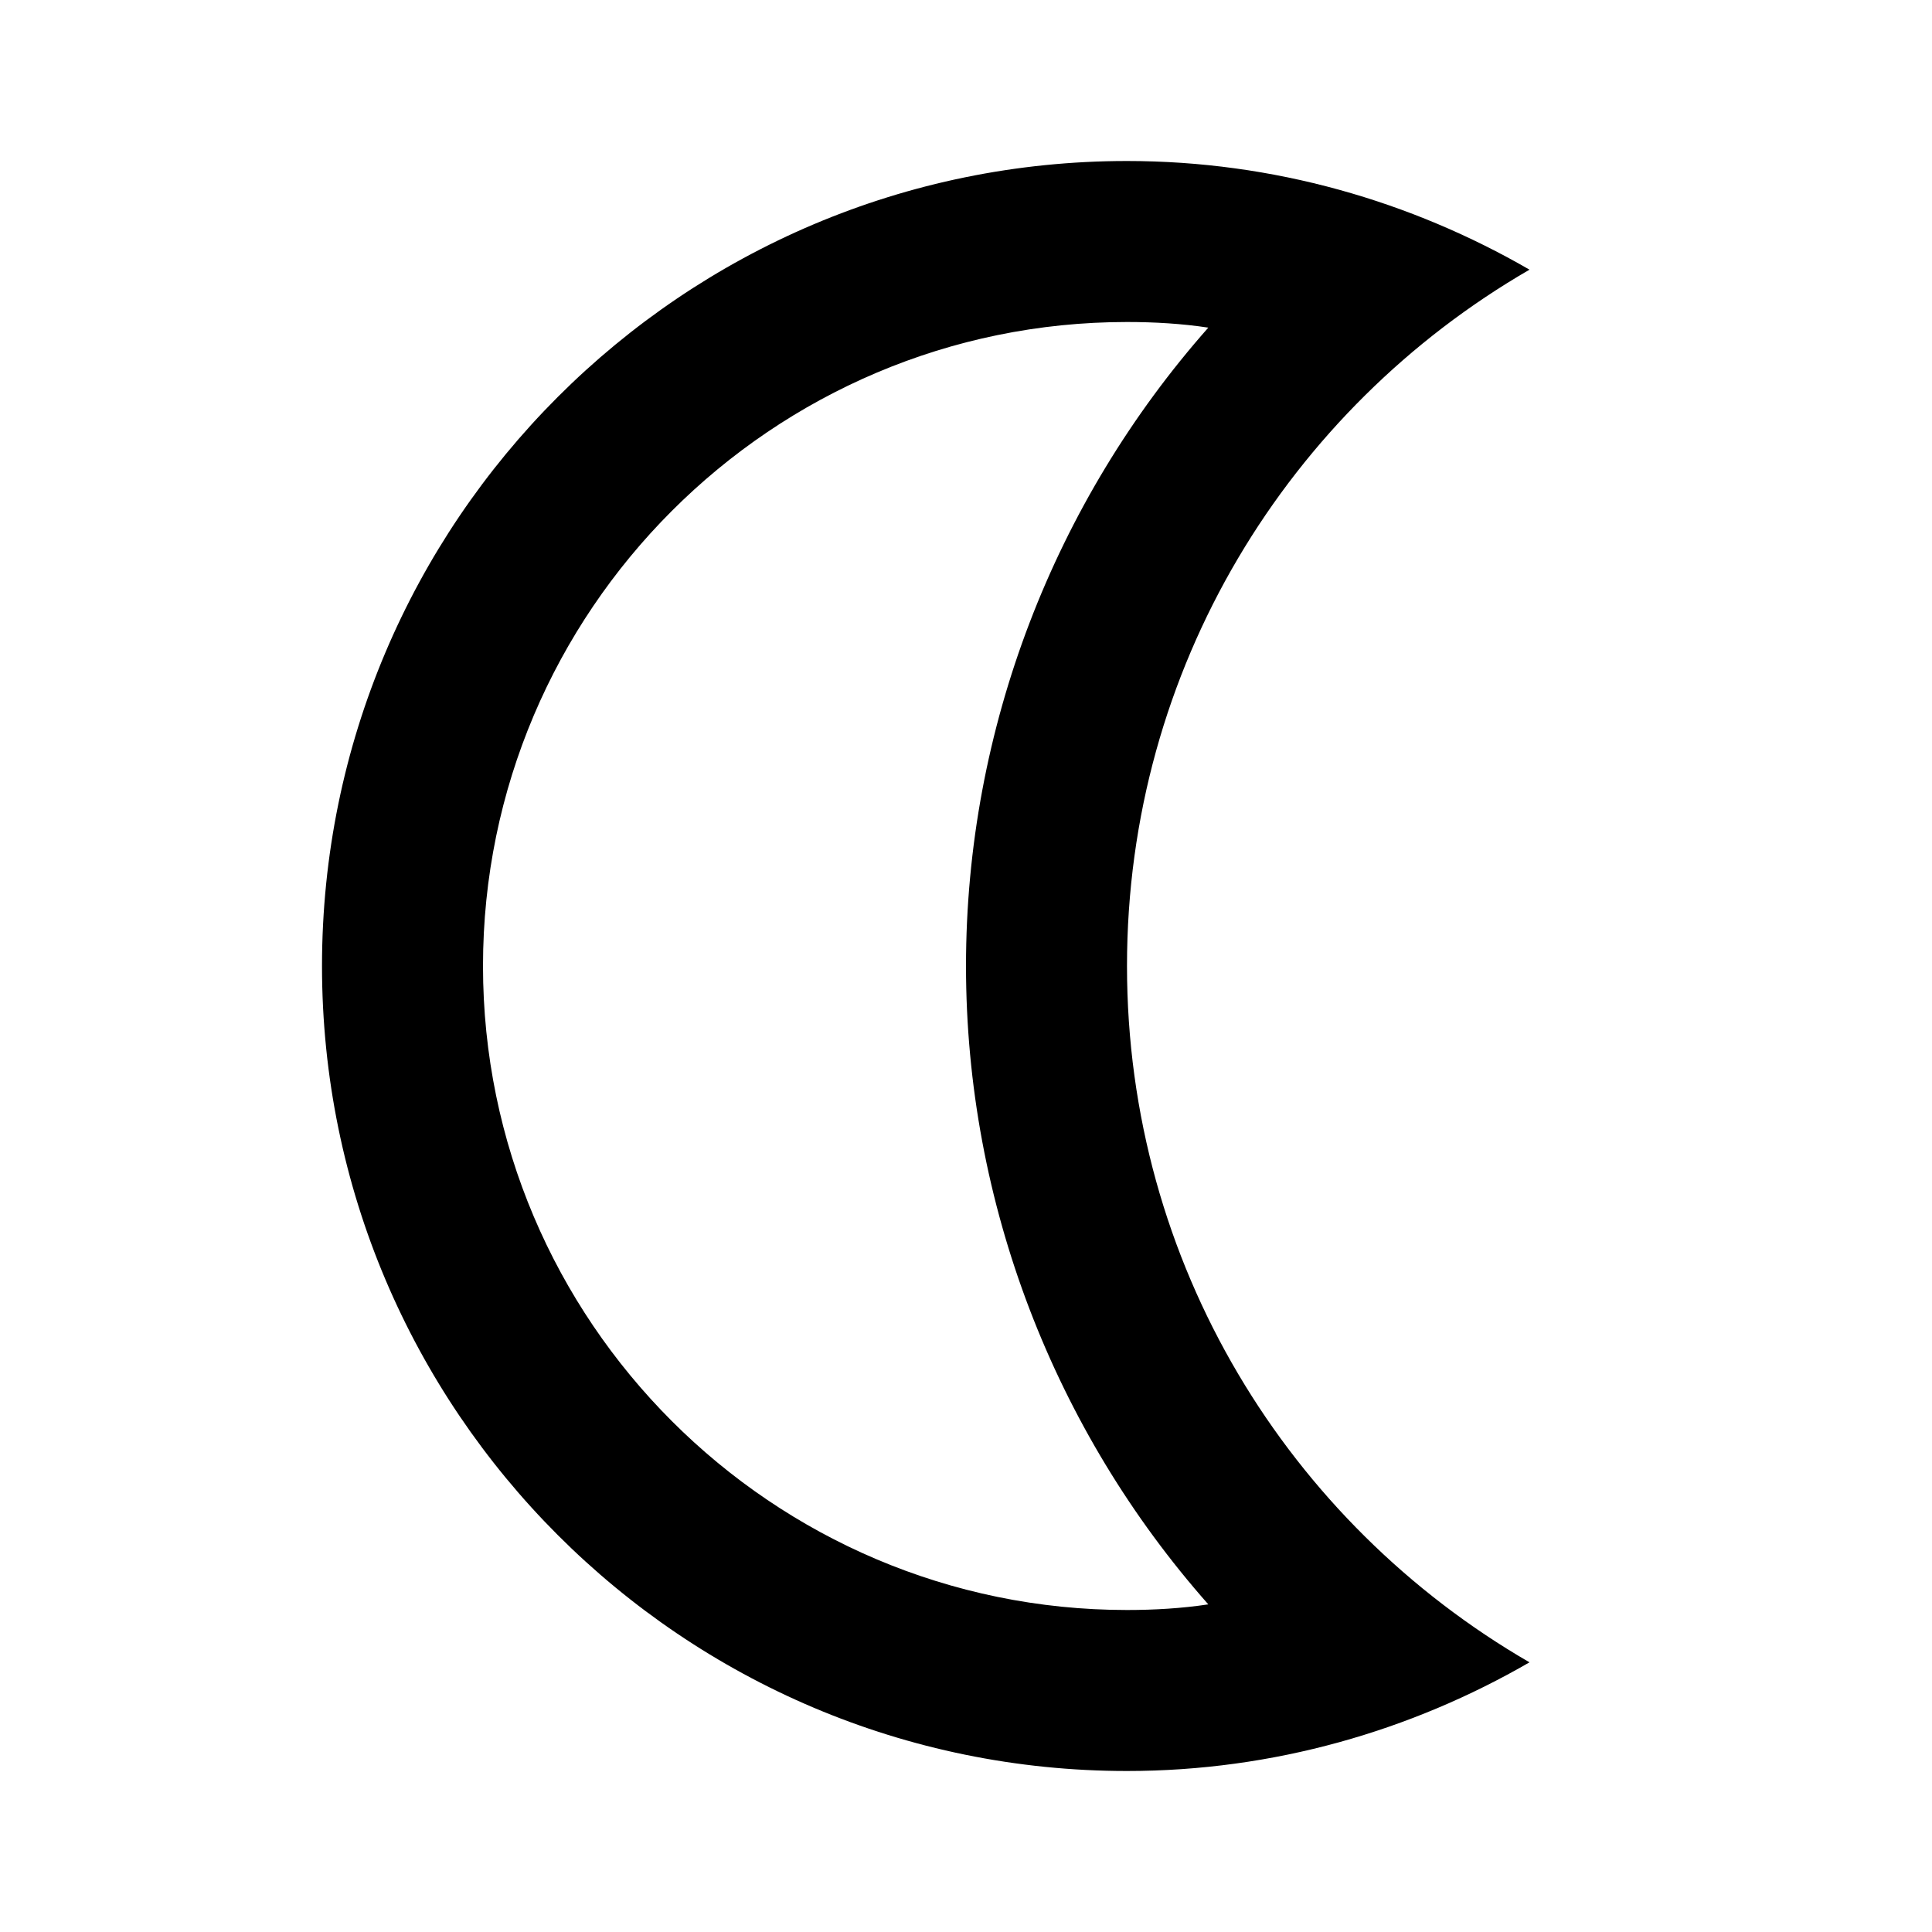
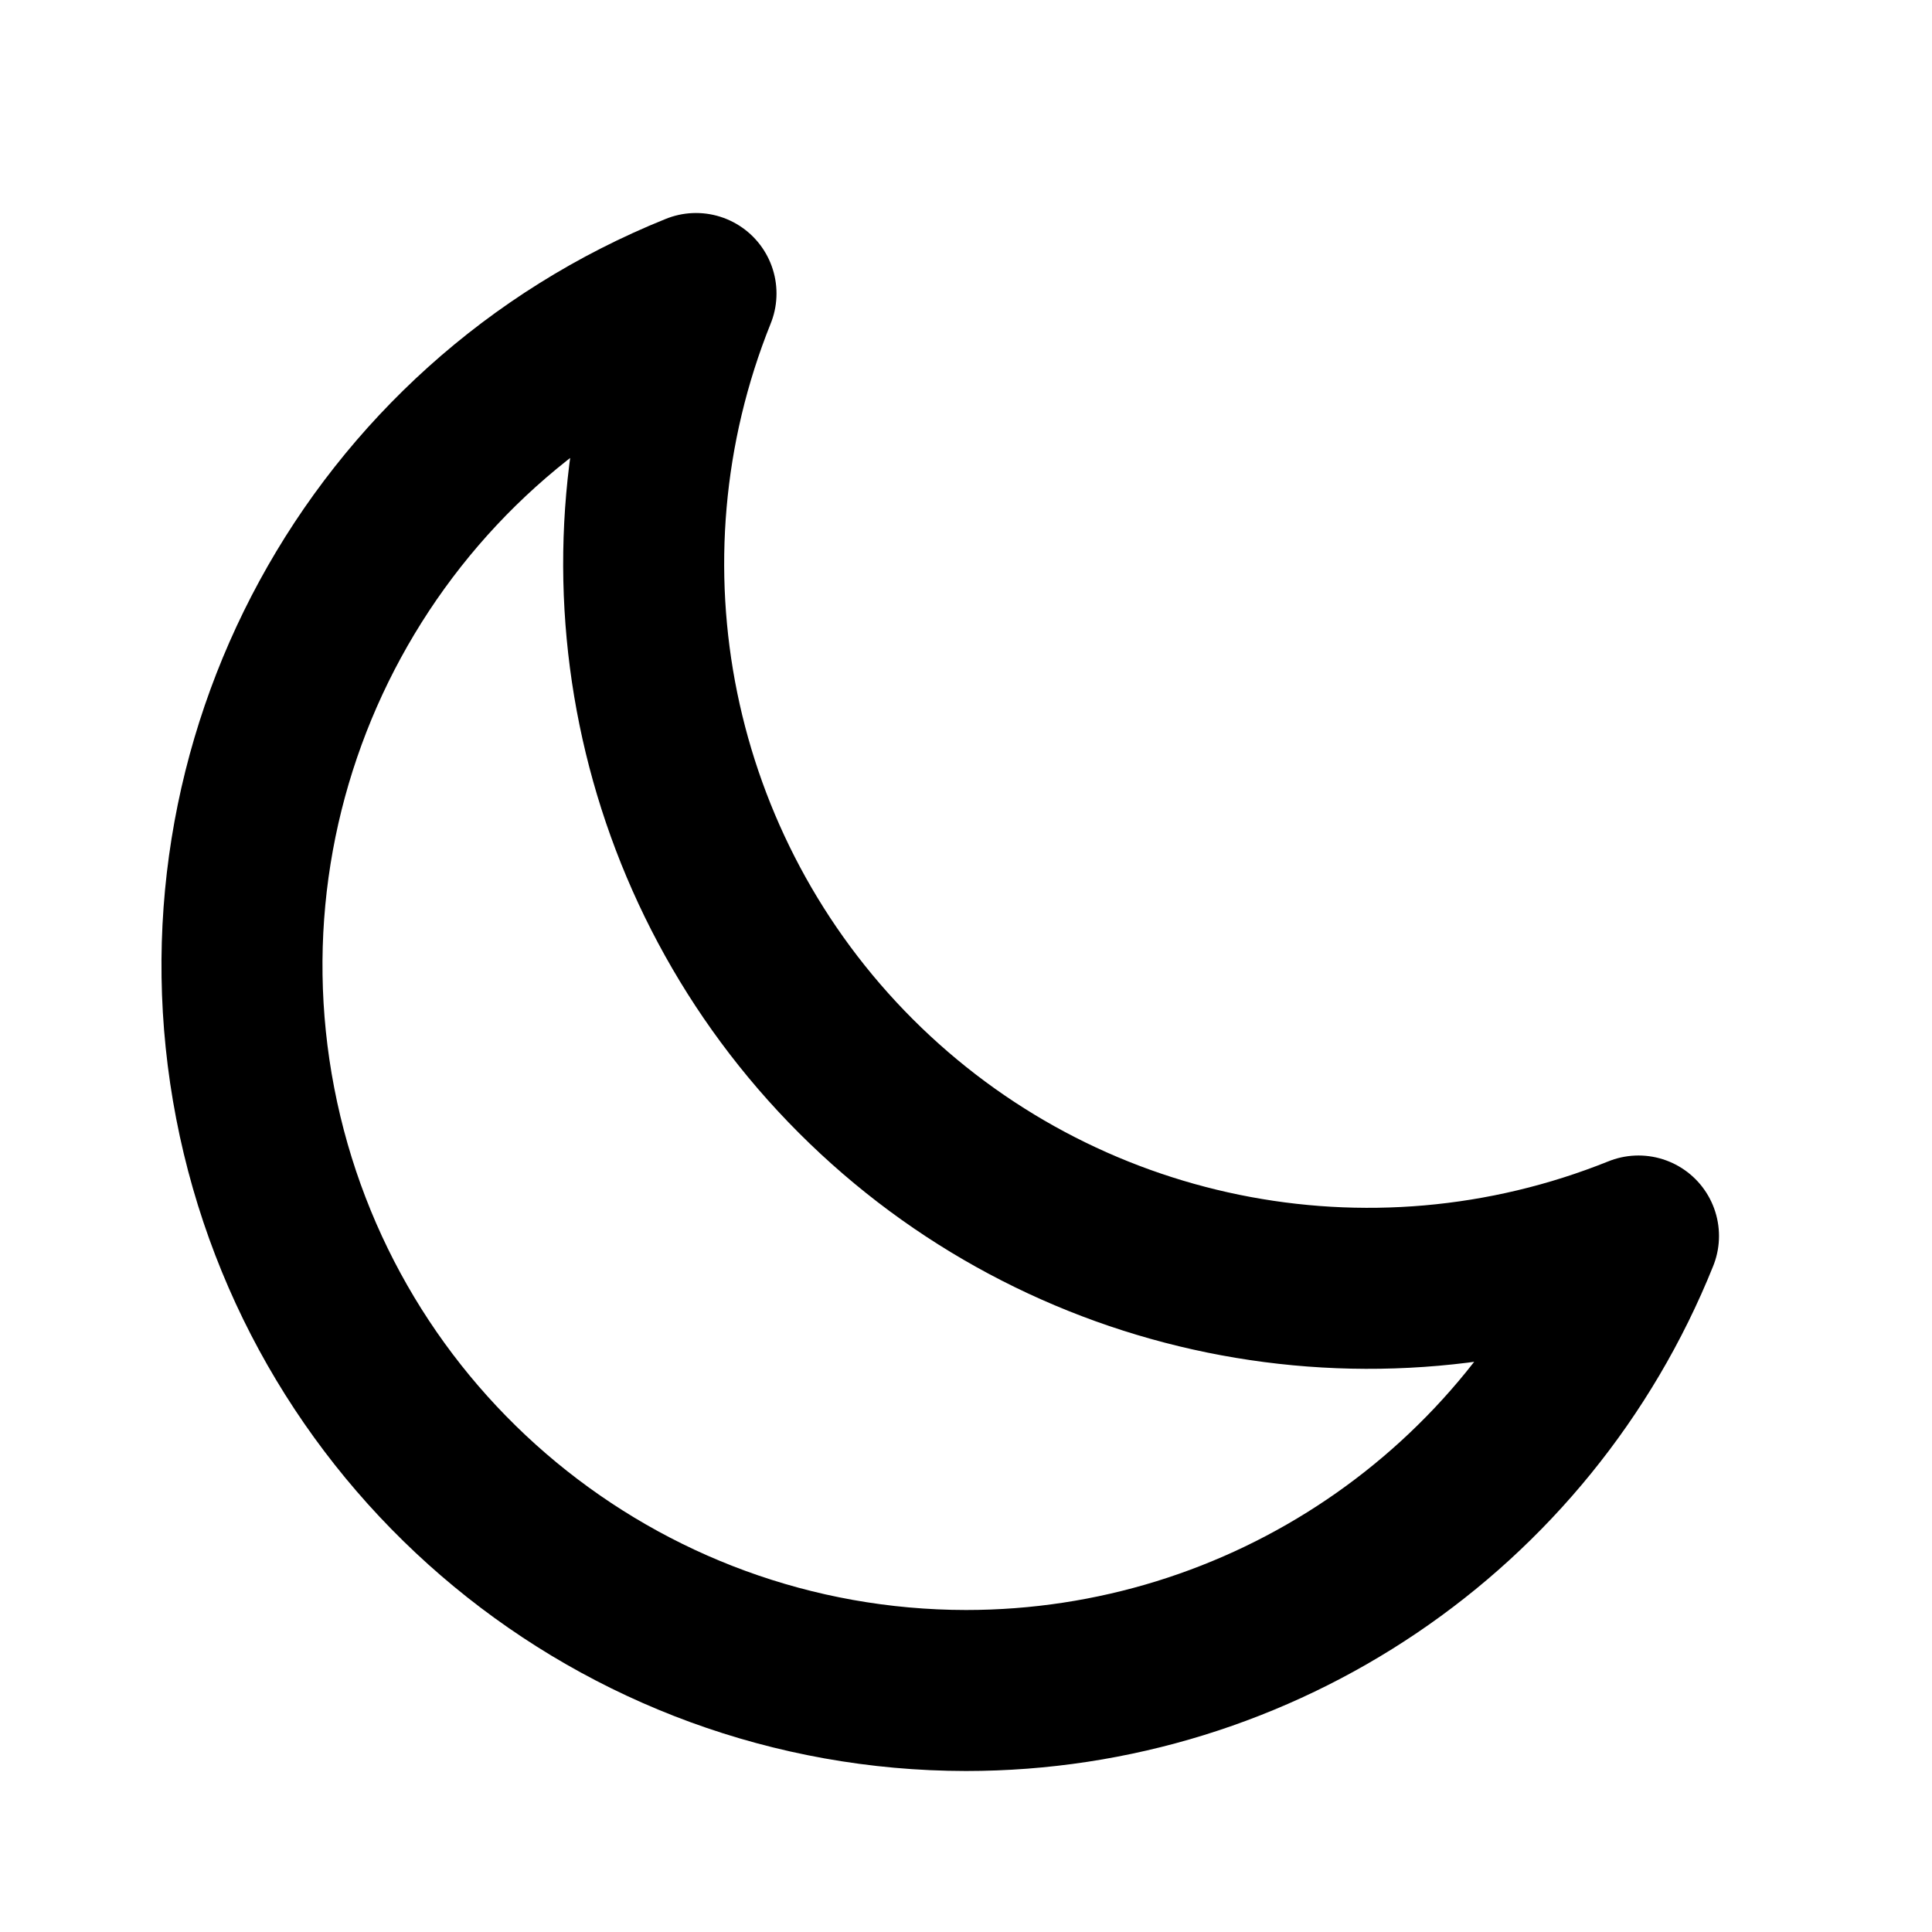
- <svg xmlns="http://www.w3.org/2000/svg" enable-background="new 0 0 24 24" height="24px" viewBox="0 0 24 24" width="24px" fill="#000000">
-   <g>
-     <path d="M0,0h24v24H0V0z" fill="none" />
-   </g>
-   <g>
-     <g>
-       <g>
-         <path d="M14,4c0.34,0,0.68,0.02,1.01,0.07C13.1,6.23,12,9.05,12,12s1.1,5.77,3.01,7.93C14.68,19.98,14.34,20,14,20 c-4.41,0-8-3.59-8-8S9.59,4,14,4 M14,2C8.48,2,4,6.48,4,12s4.48,10,10,10c1.82,0,3.53-0.5,5-1.35c-2.99-1.73-5-4.95-5-8.65 s2.01-6.92,5-8.65C17.53,2.5,15.82,2,14,2L14,2z" />
-       </g>
-     </g>
-   </g>
+ <svg xmlns="http://www.w3.org/2000/svg" fill="none" viewBox="0 0 24 24" stroke="currentColor" style="overflow:visible" role="img" aria-labelledby="a9hdicq9fd4c72l4onebc59toeof7p99" class="mr-3 h-5 w-5 text-gray-400 group-hover:text-gray-500">
+   <path stroke-linecap="round" stroke-linejoin="round" stroke-width="2" d="M20.354 15.354A9 9 0 018.646 3.646 9.003 9.003 0 0012 21a9.003 9.003 0 008.354-5.646z" />
</svg>
